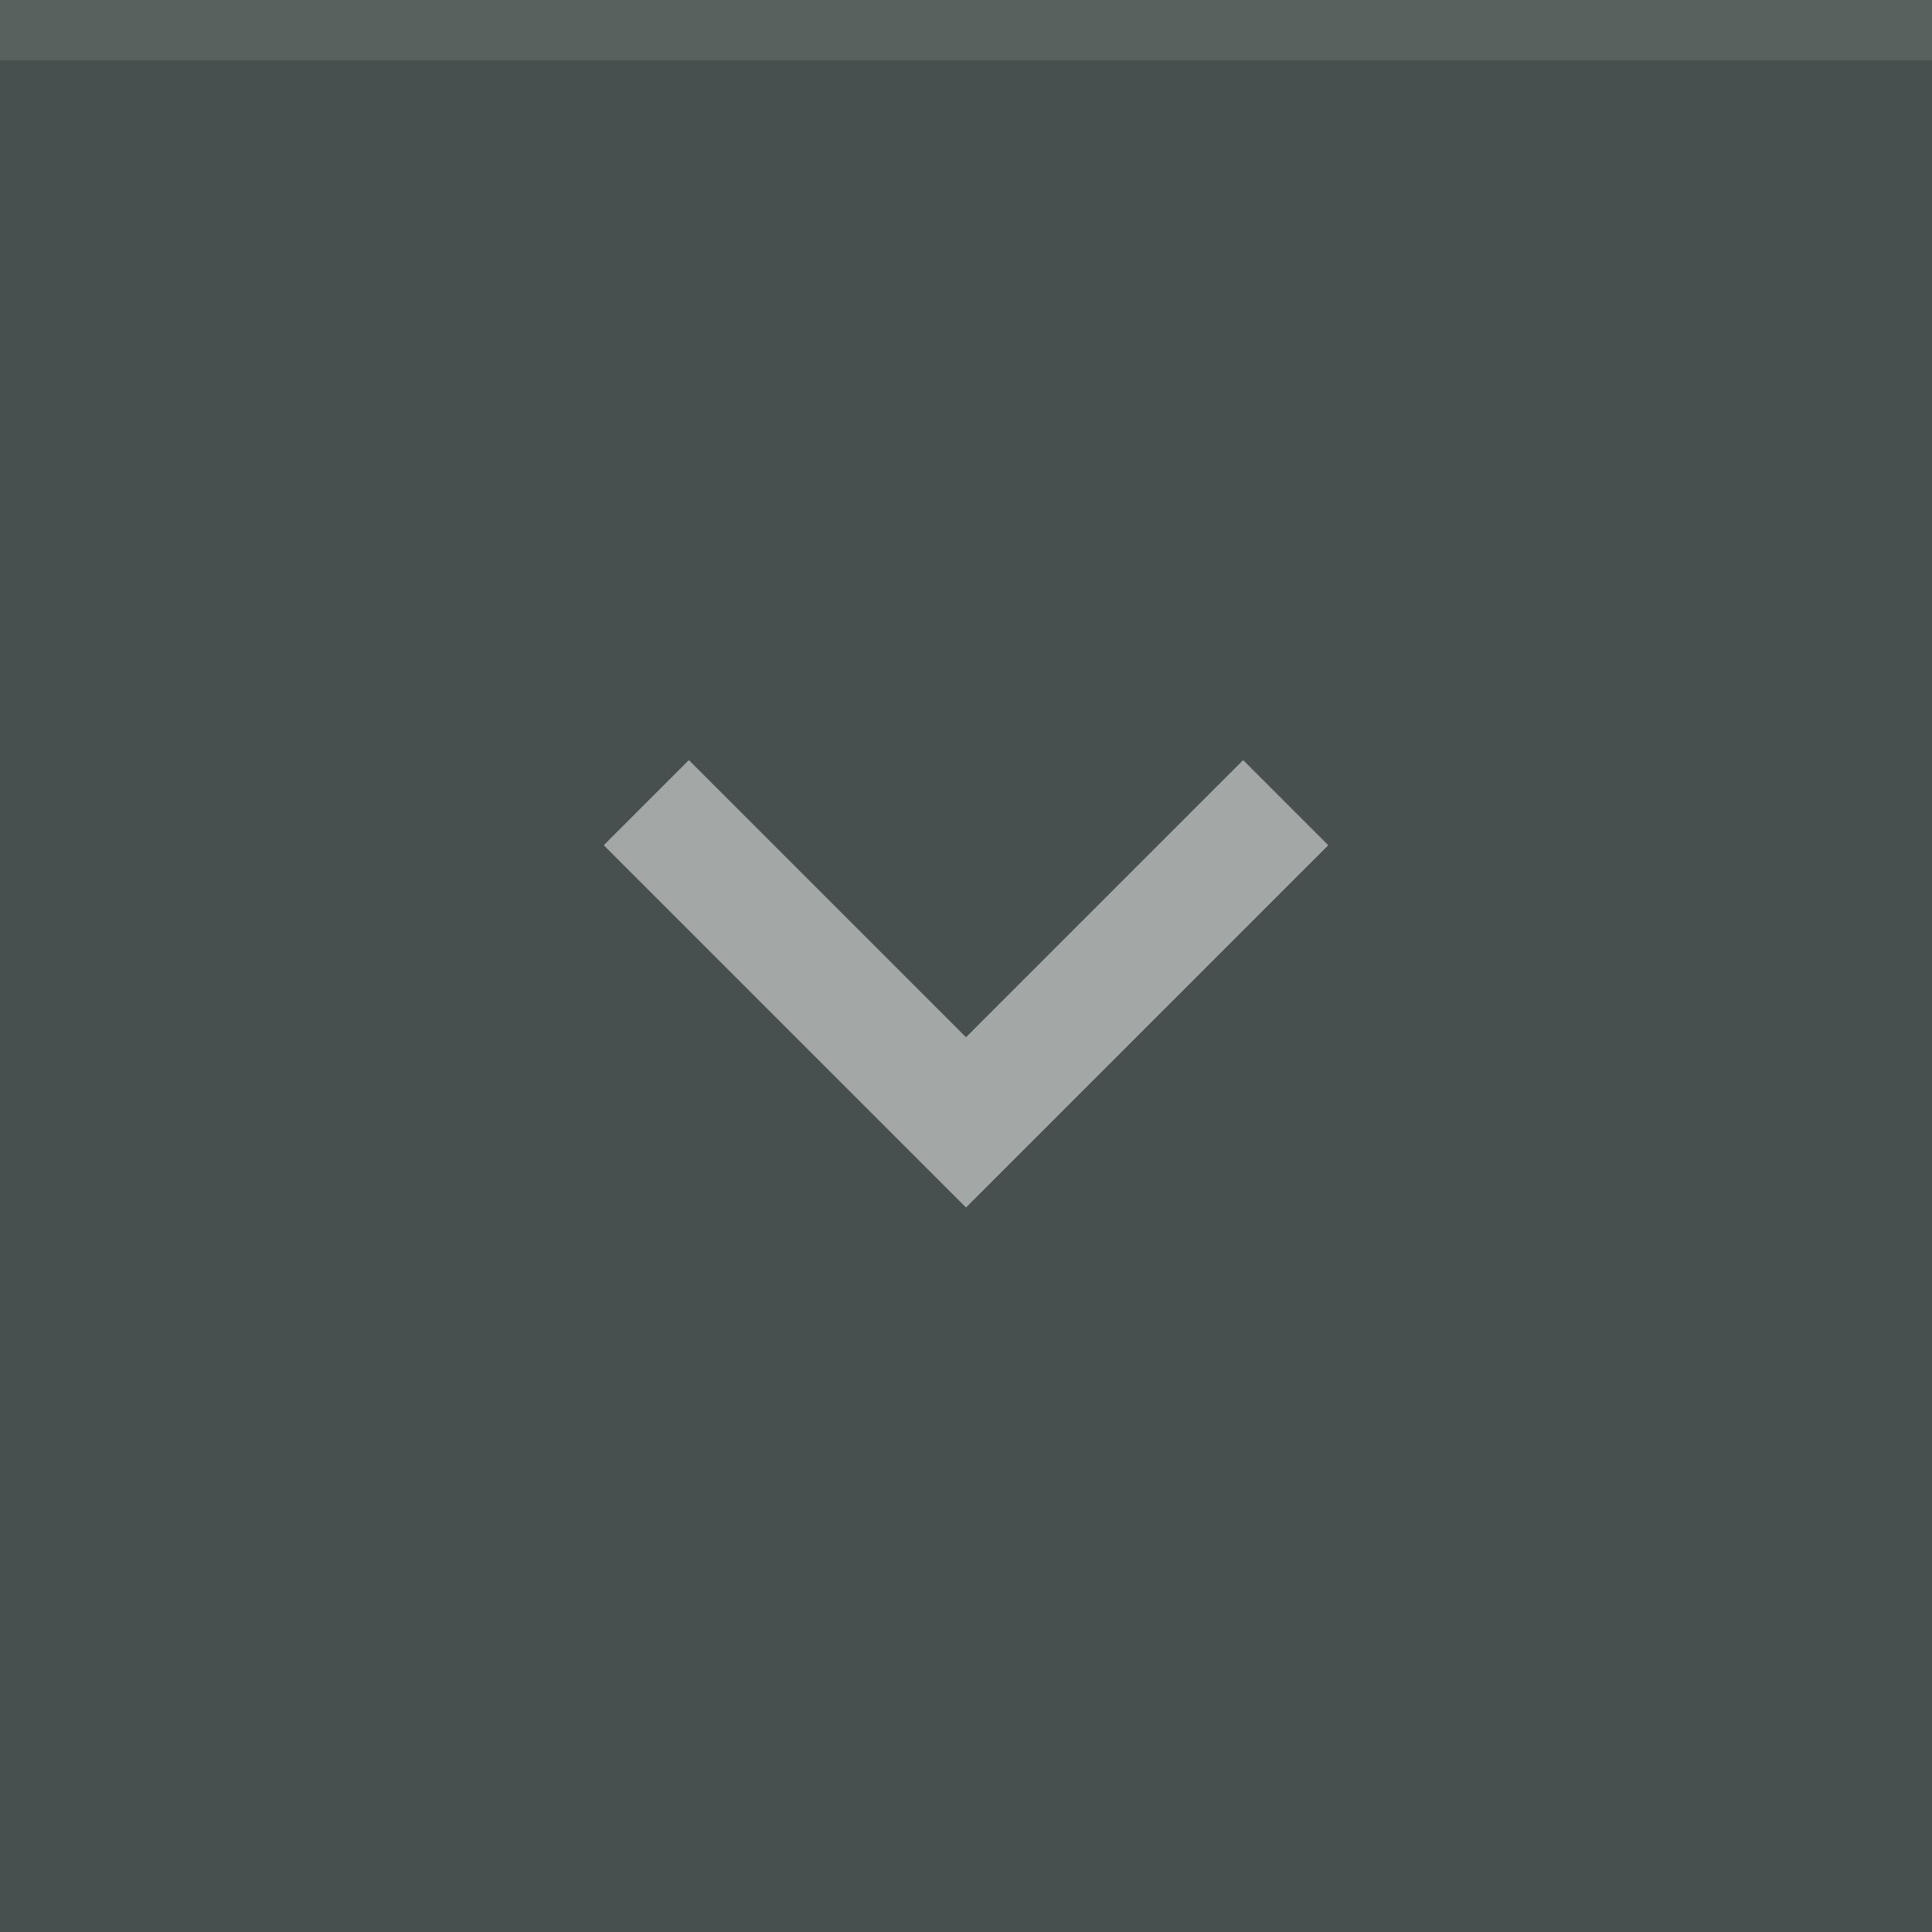
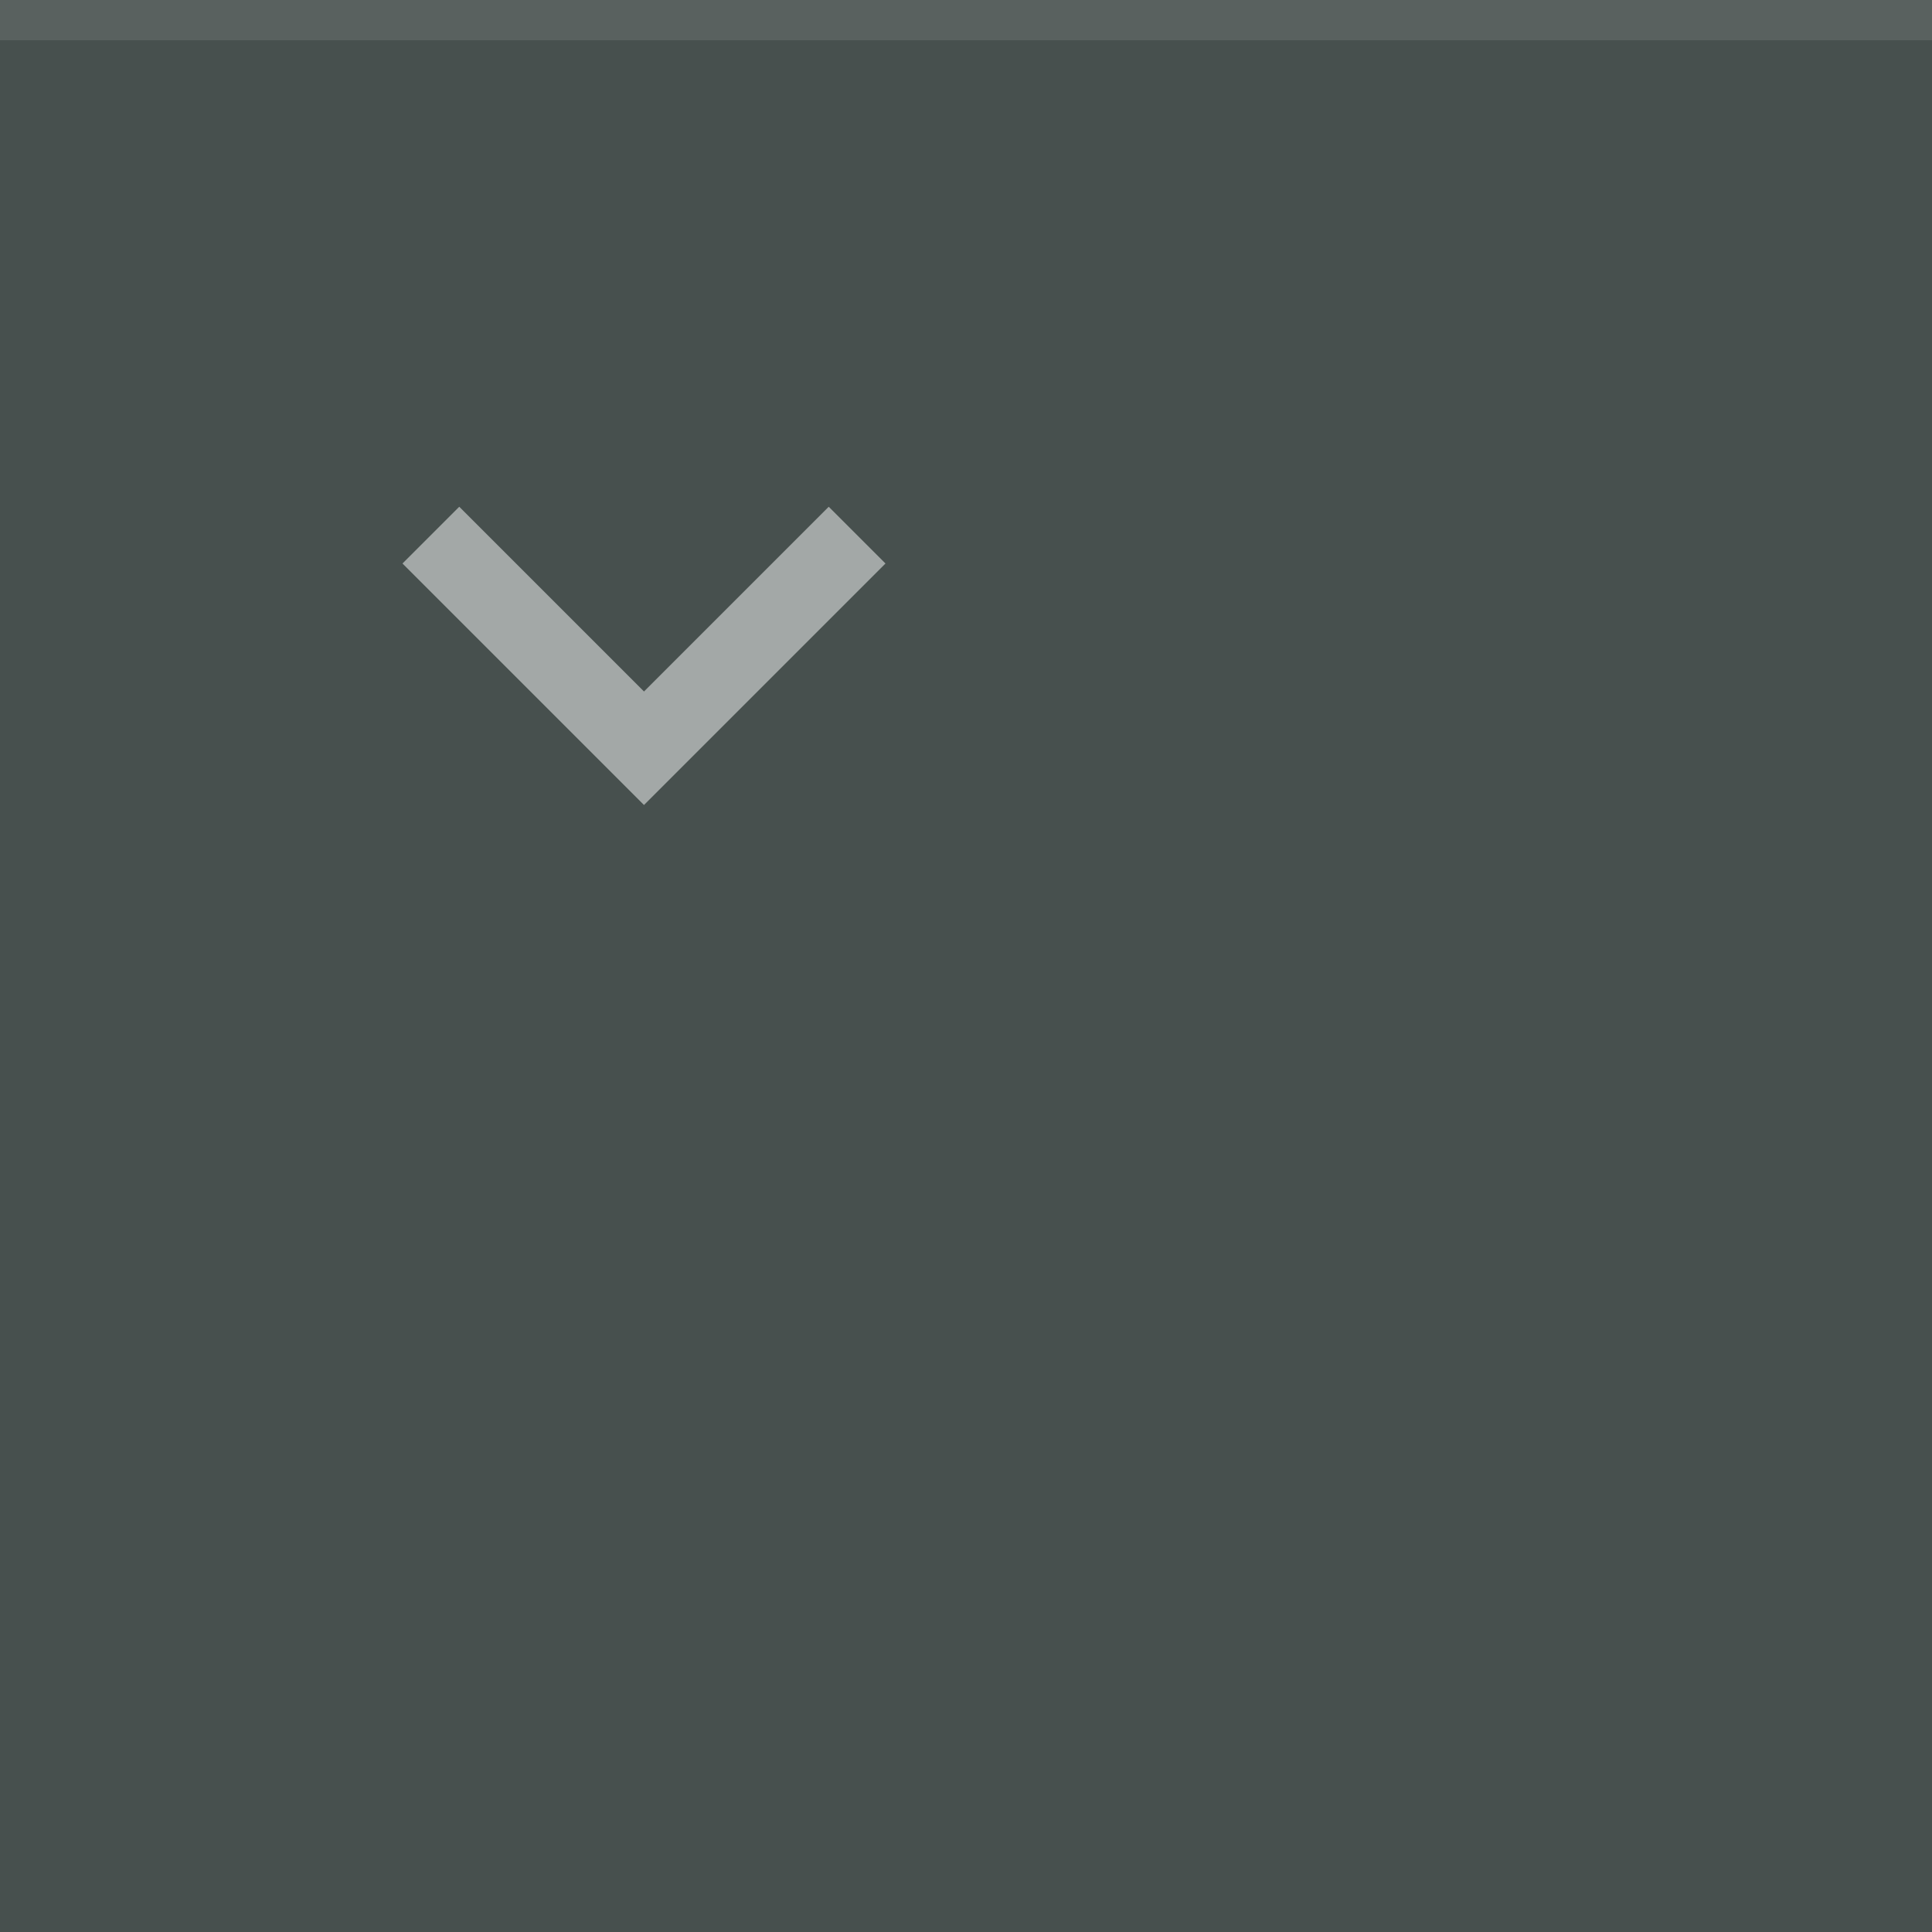
- <svg xmlns="http://www.w3.org/2000/svg" width="32" height="32" viewBox="0 0 32 32">
-   <rect width="32" height="32" fill="#47504e" />
-   <rect width="32" height="1" fill="#FFFFFF" fill-opacity="0.1" />
+ <svg xmlns="http://www.w3.org/2000/svg" width="48" height="48" viewBox="0 0 48 48">
+   <rect width="48" height="48" fill="#47504e" />
+   <rect width="48" height="1" fill="#FFFFFF" fill-opacity="0.1" />
  <g fill="#FFFFFF" opacity="0.5">
    <circle cx="16" cy="16" r="12" opacity="0" />
    <path d="m22 14-1.41-1.41-4.59 4.59-4.59-4.59-1.41 1.41l6 6z" />
  </g>
</svg>
